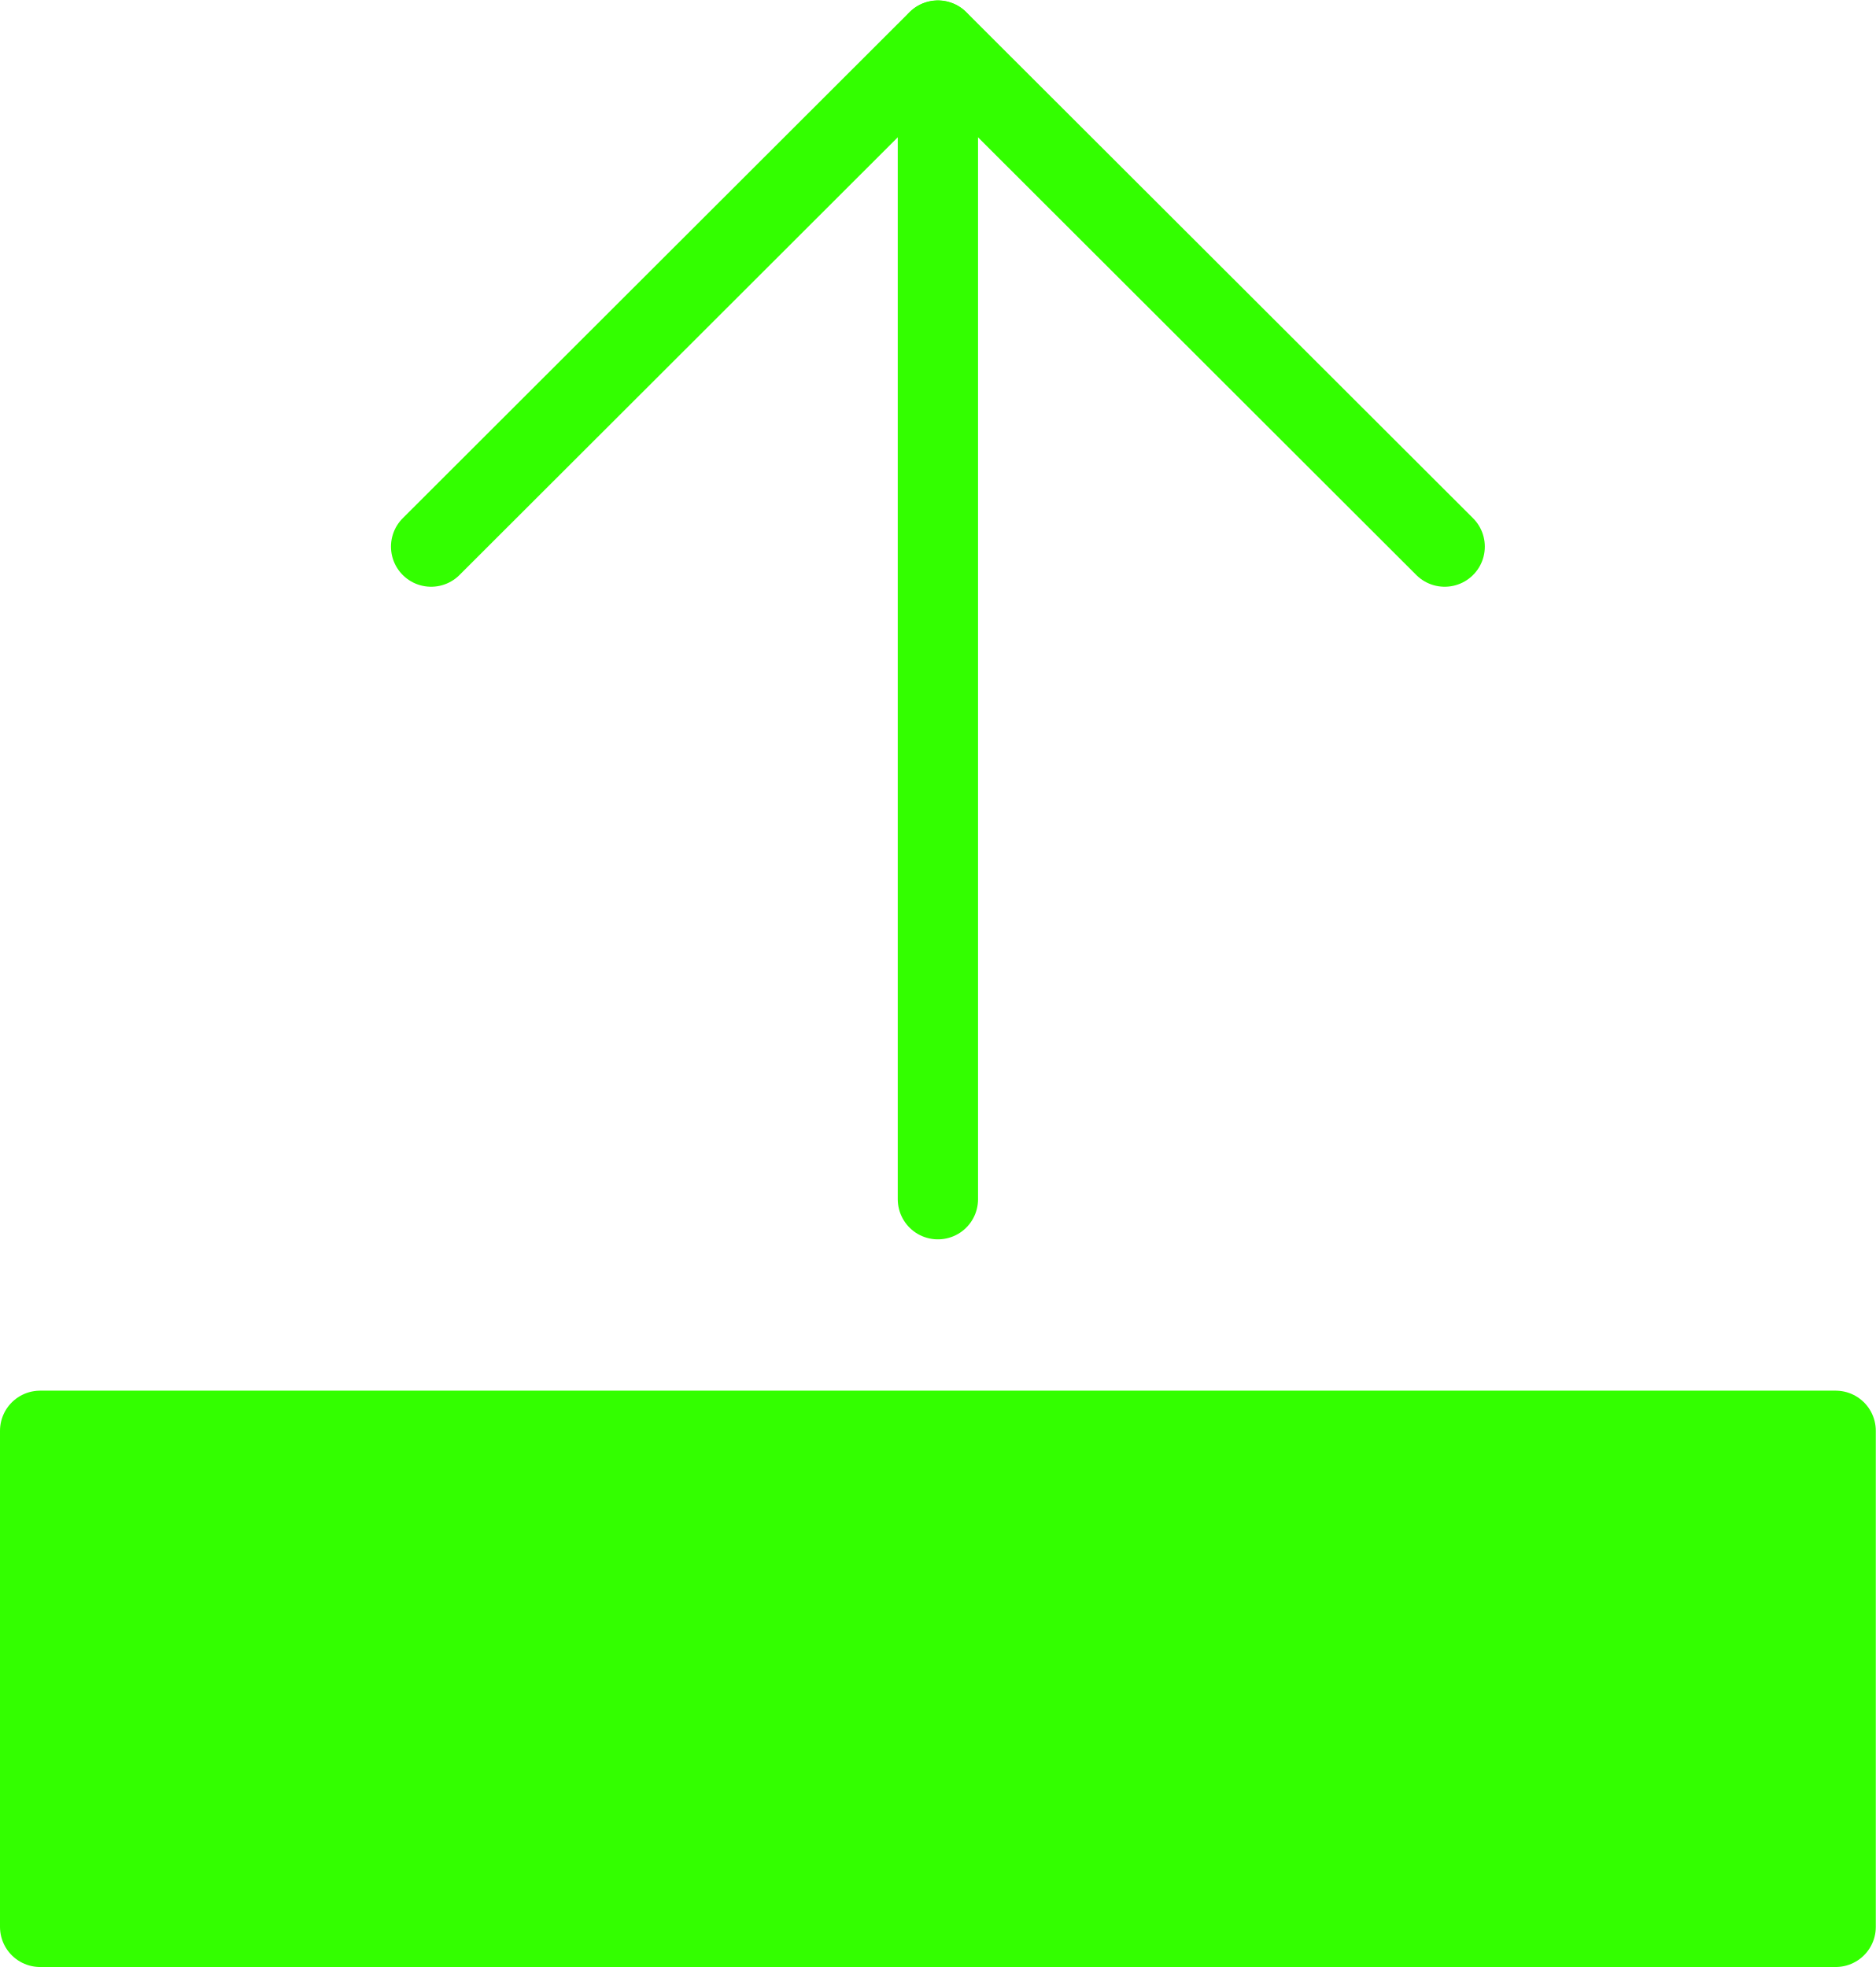
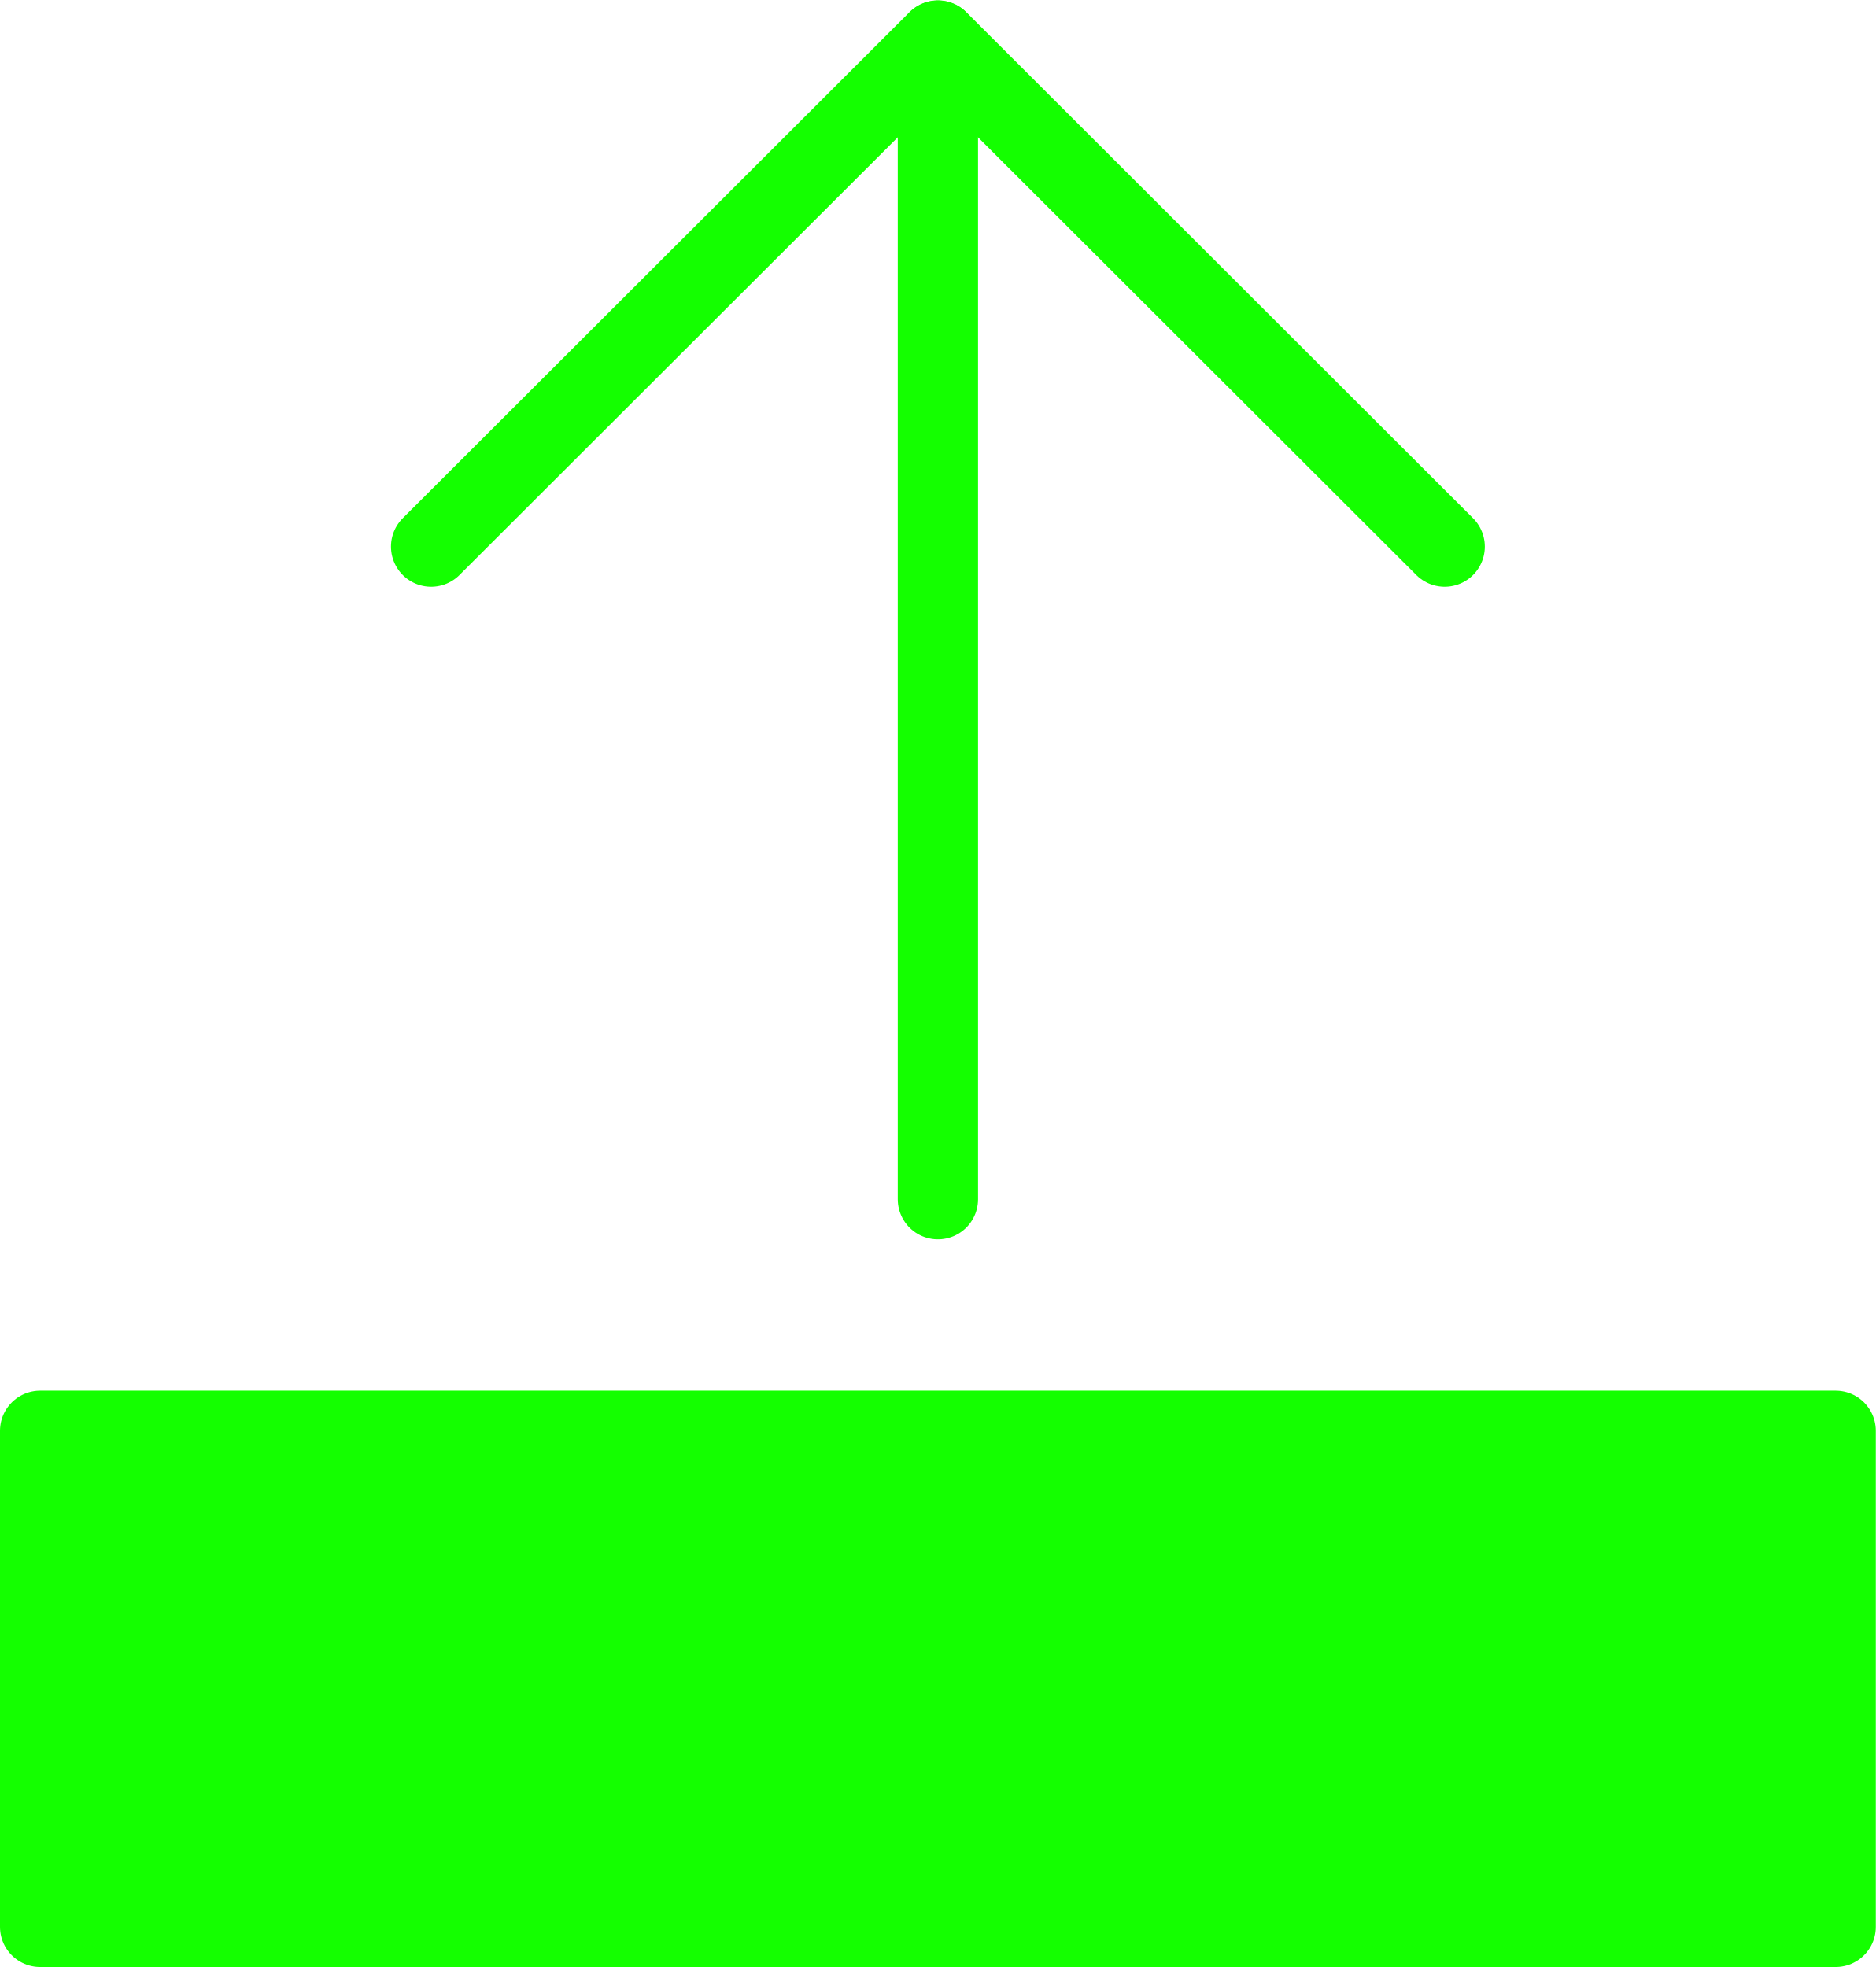
<svg xmlns="http://www.w3.org/2000/svg" viewBox="0 0 93.46 98.018" x="0px" y="0px" version="1.1" id="svg22" width="93.46" height="98.018">
  <defs id="defs4">
-     <style id="style2">.cls-1{fill:none;stroke:#33ff00;stroke-linecap:round;stroke-linejoin:round;stroke-width:4px;}</style>
+     <style id="style2">.cls-1{fill:none;stroke:#14ff00;stroke-linecap:round;stroke-linejoin:round;stroke-width:4px;}</style>
  </defs>
  <g data-name="Layer 2" id="g16" transform="translate(0,0.01848499)">
    <g id="g14">
-       <line class="cls-1" x1="46.73" y1="59.74" x2="46.73" y2="2.01" id="line8" style="fill:none;stroke:#33ff00;stroke-width:4px;stroke-linecap:round;stroke-linejoin:round" />
-       <polyline class="cls-1" points="21.48 27.22 46.73 2 71.98 27.22" id="polyline10" style="fill:none;stroke:#33ff00;stroke-width:4px;stroke-linecap:round;stroke-linejoin:round" />
-       <rect class="cls-1" x="2" y="71.28" width="89.46" height="24.72" id="rect12" style="fill:#33ff00;stroke:#33ff00;stroke-width:4px;stroke-linecap:round;stroke-linejoin:round" />
+       <line class="cls-1" x1="46.73" y1="59.74" x2="46.73" y2="2.01" id="line8" style="fill:none;stroke:#14ff00;stroke-width:4px;stroke-linecap:round;stroke-linejoin:round" />
+       <polyline class="cls-1" points="21.48 27.22 46.73 2 71.98 27.22" id="polyline10" style="fill:none;stroke:#14ff00;stroke-width:4px;stroke-linecap:round;stroke-linejoin:round" />
+       <rect class="cls-1" x="2" y="71.28" width="89.46" height="24.72" id="rect12" style="fill:#14ff00;stroke:#14ff00;stroke-width:4px;stroke-linecap:round;stroke-linejoin:round" />
    </g>
  </g>
</svg>
